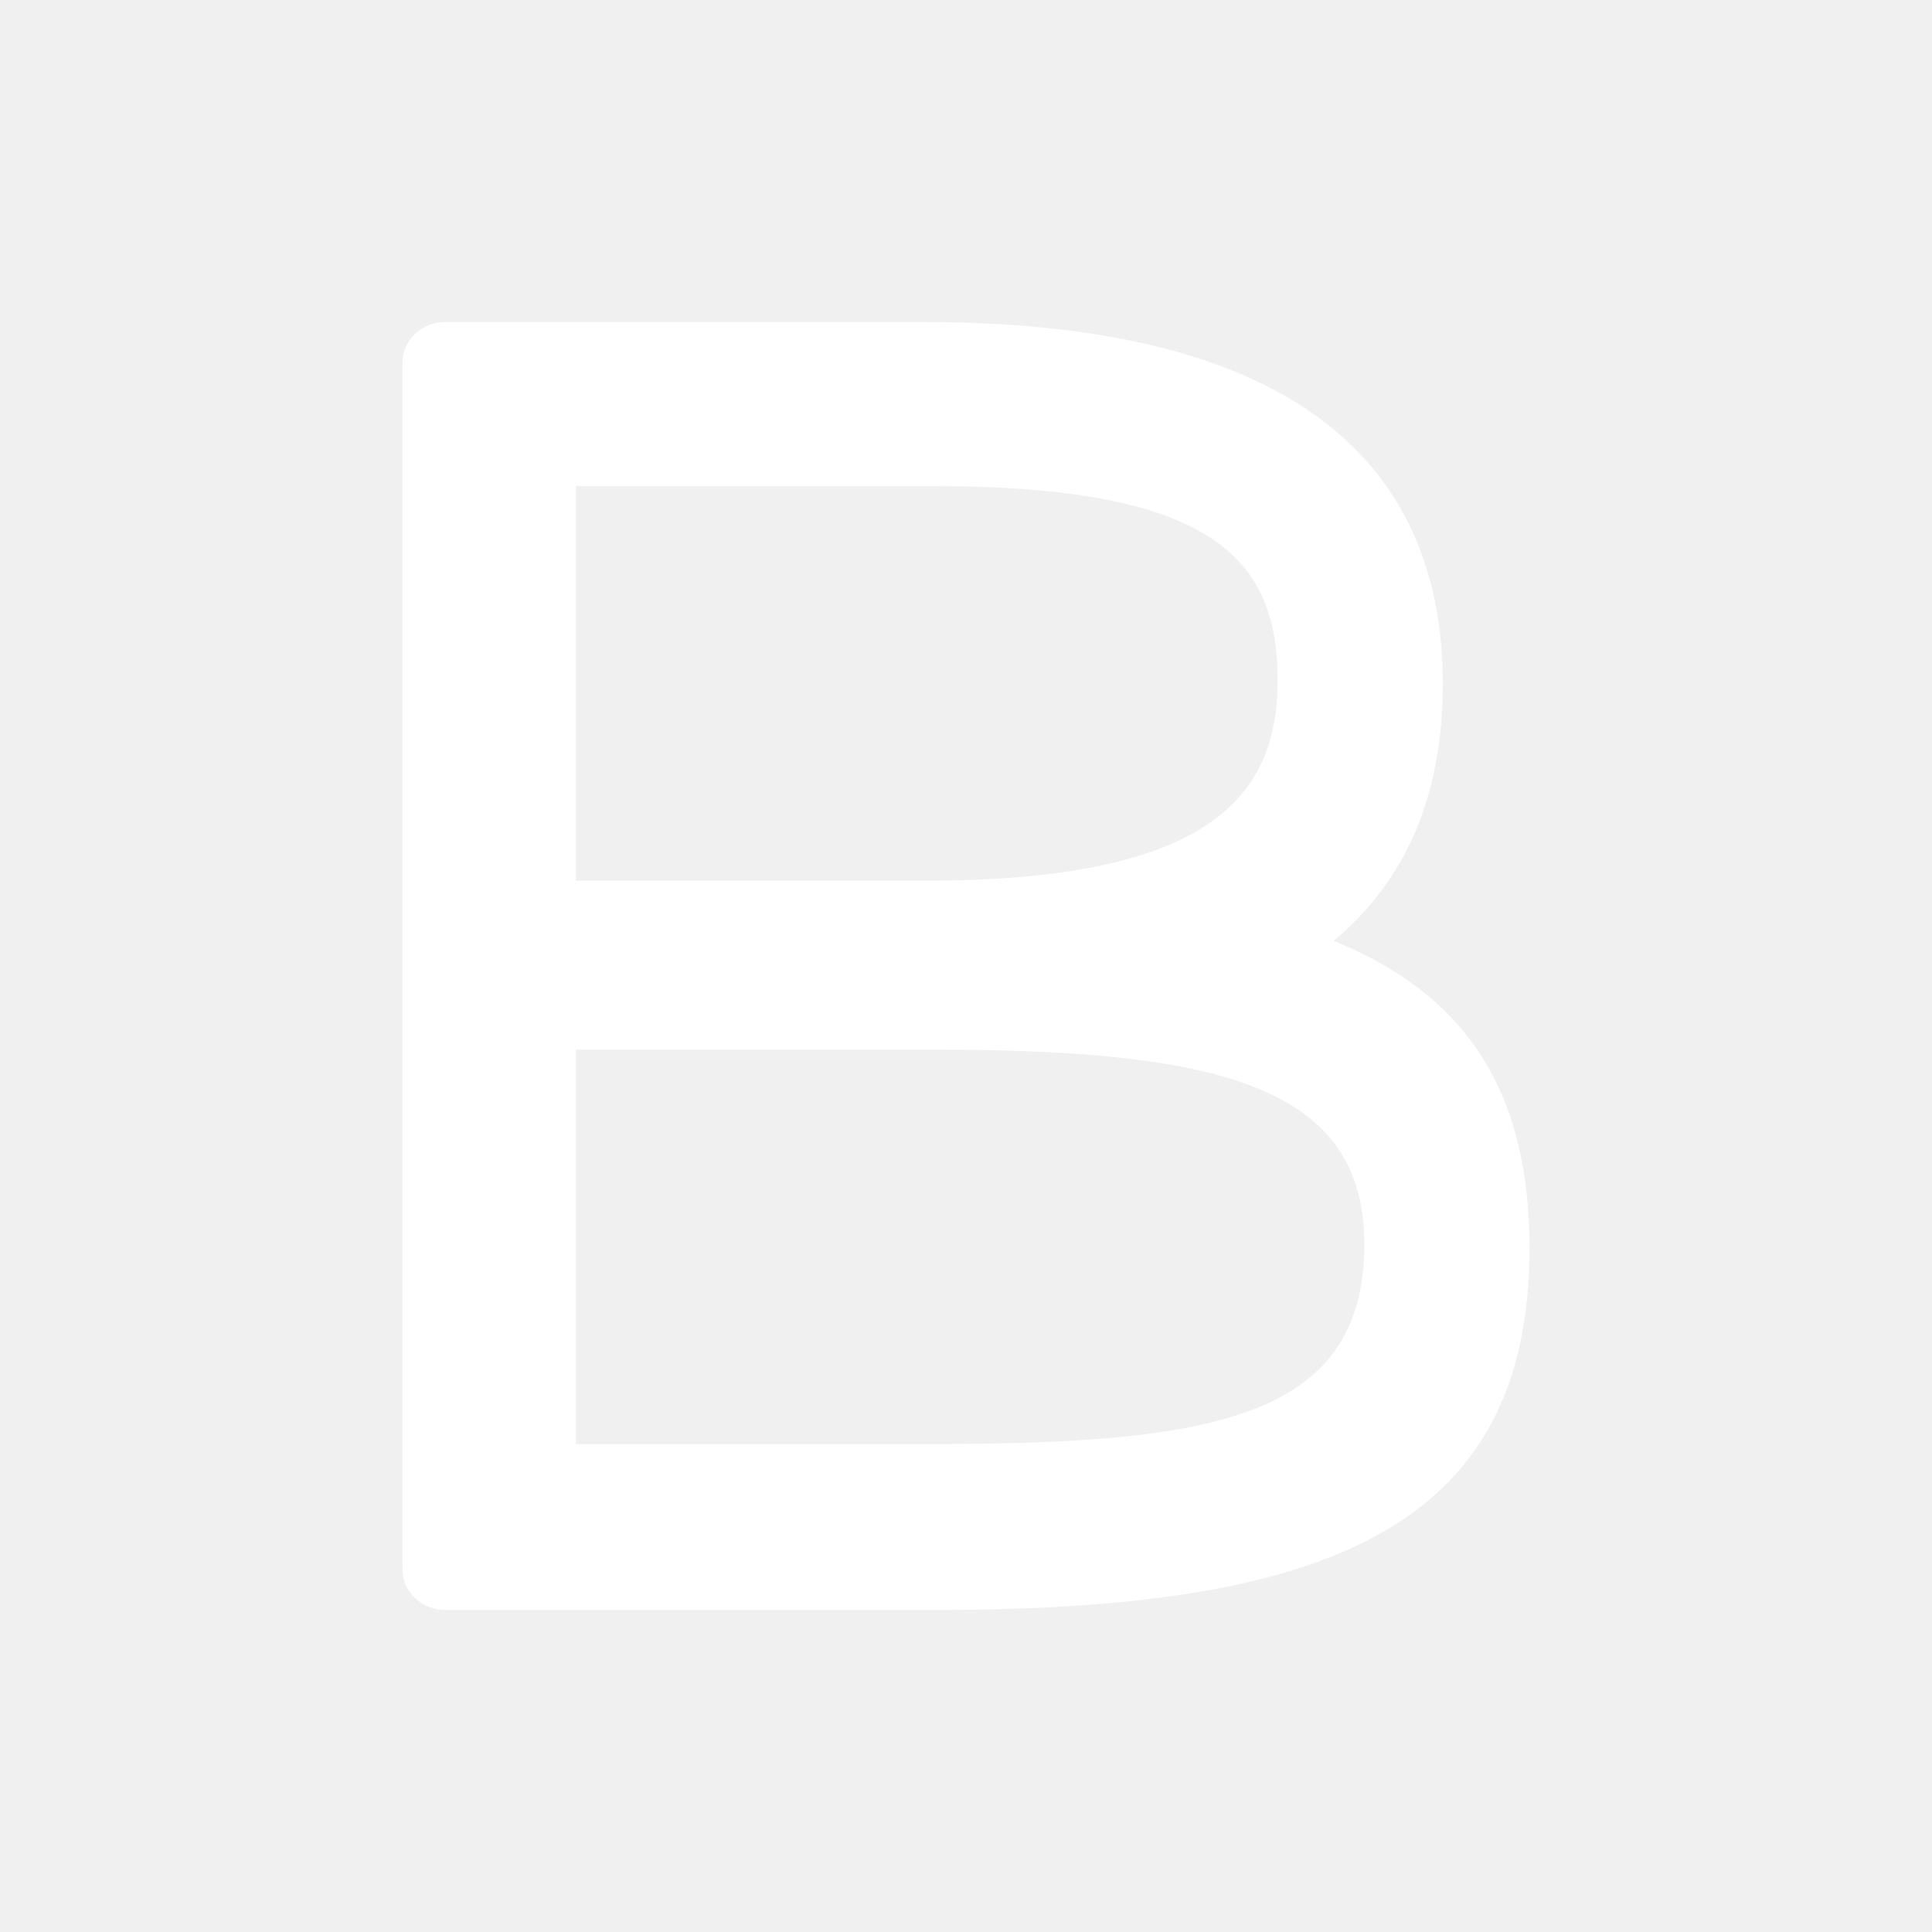
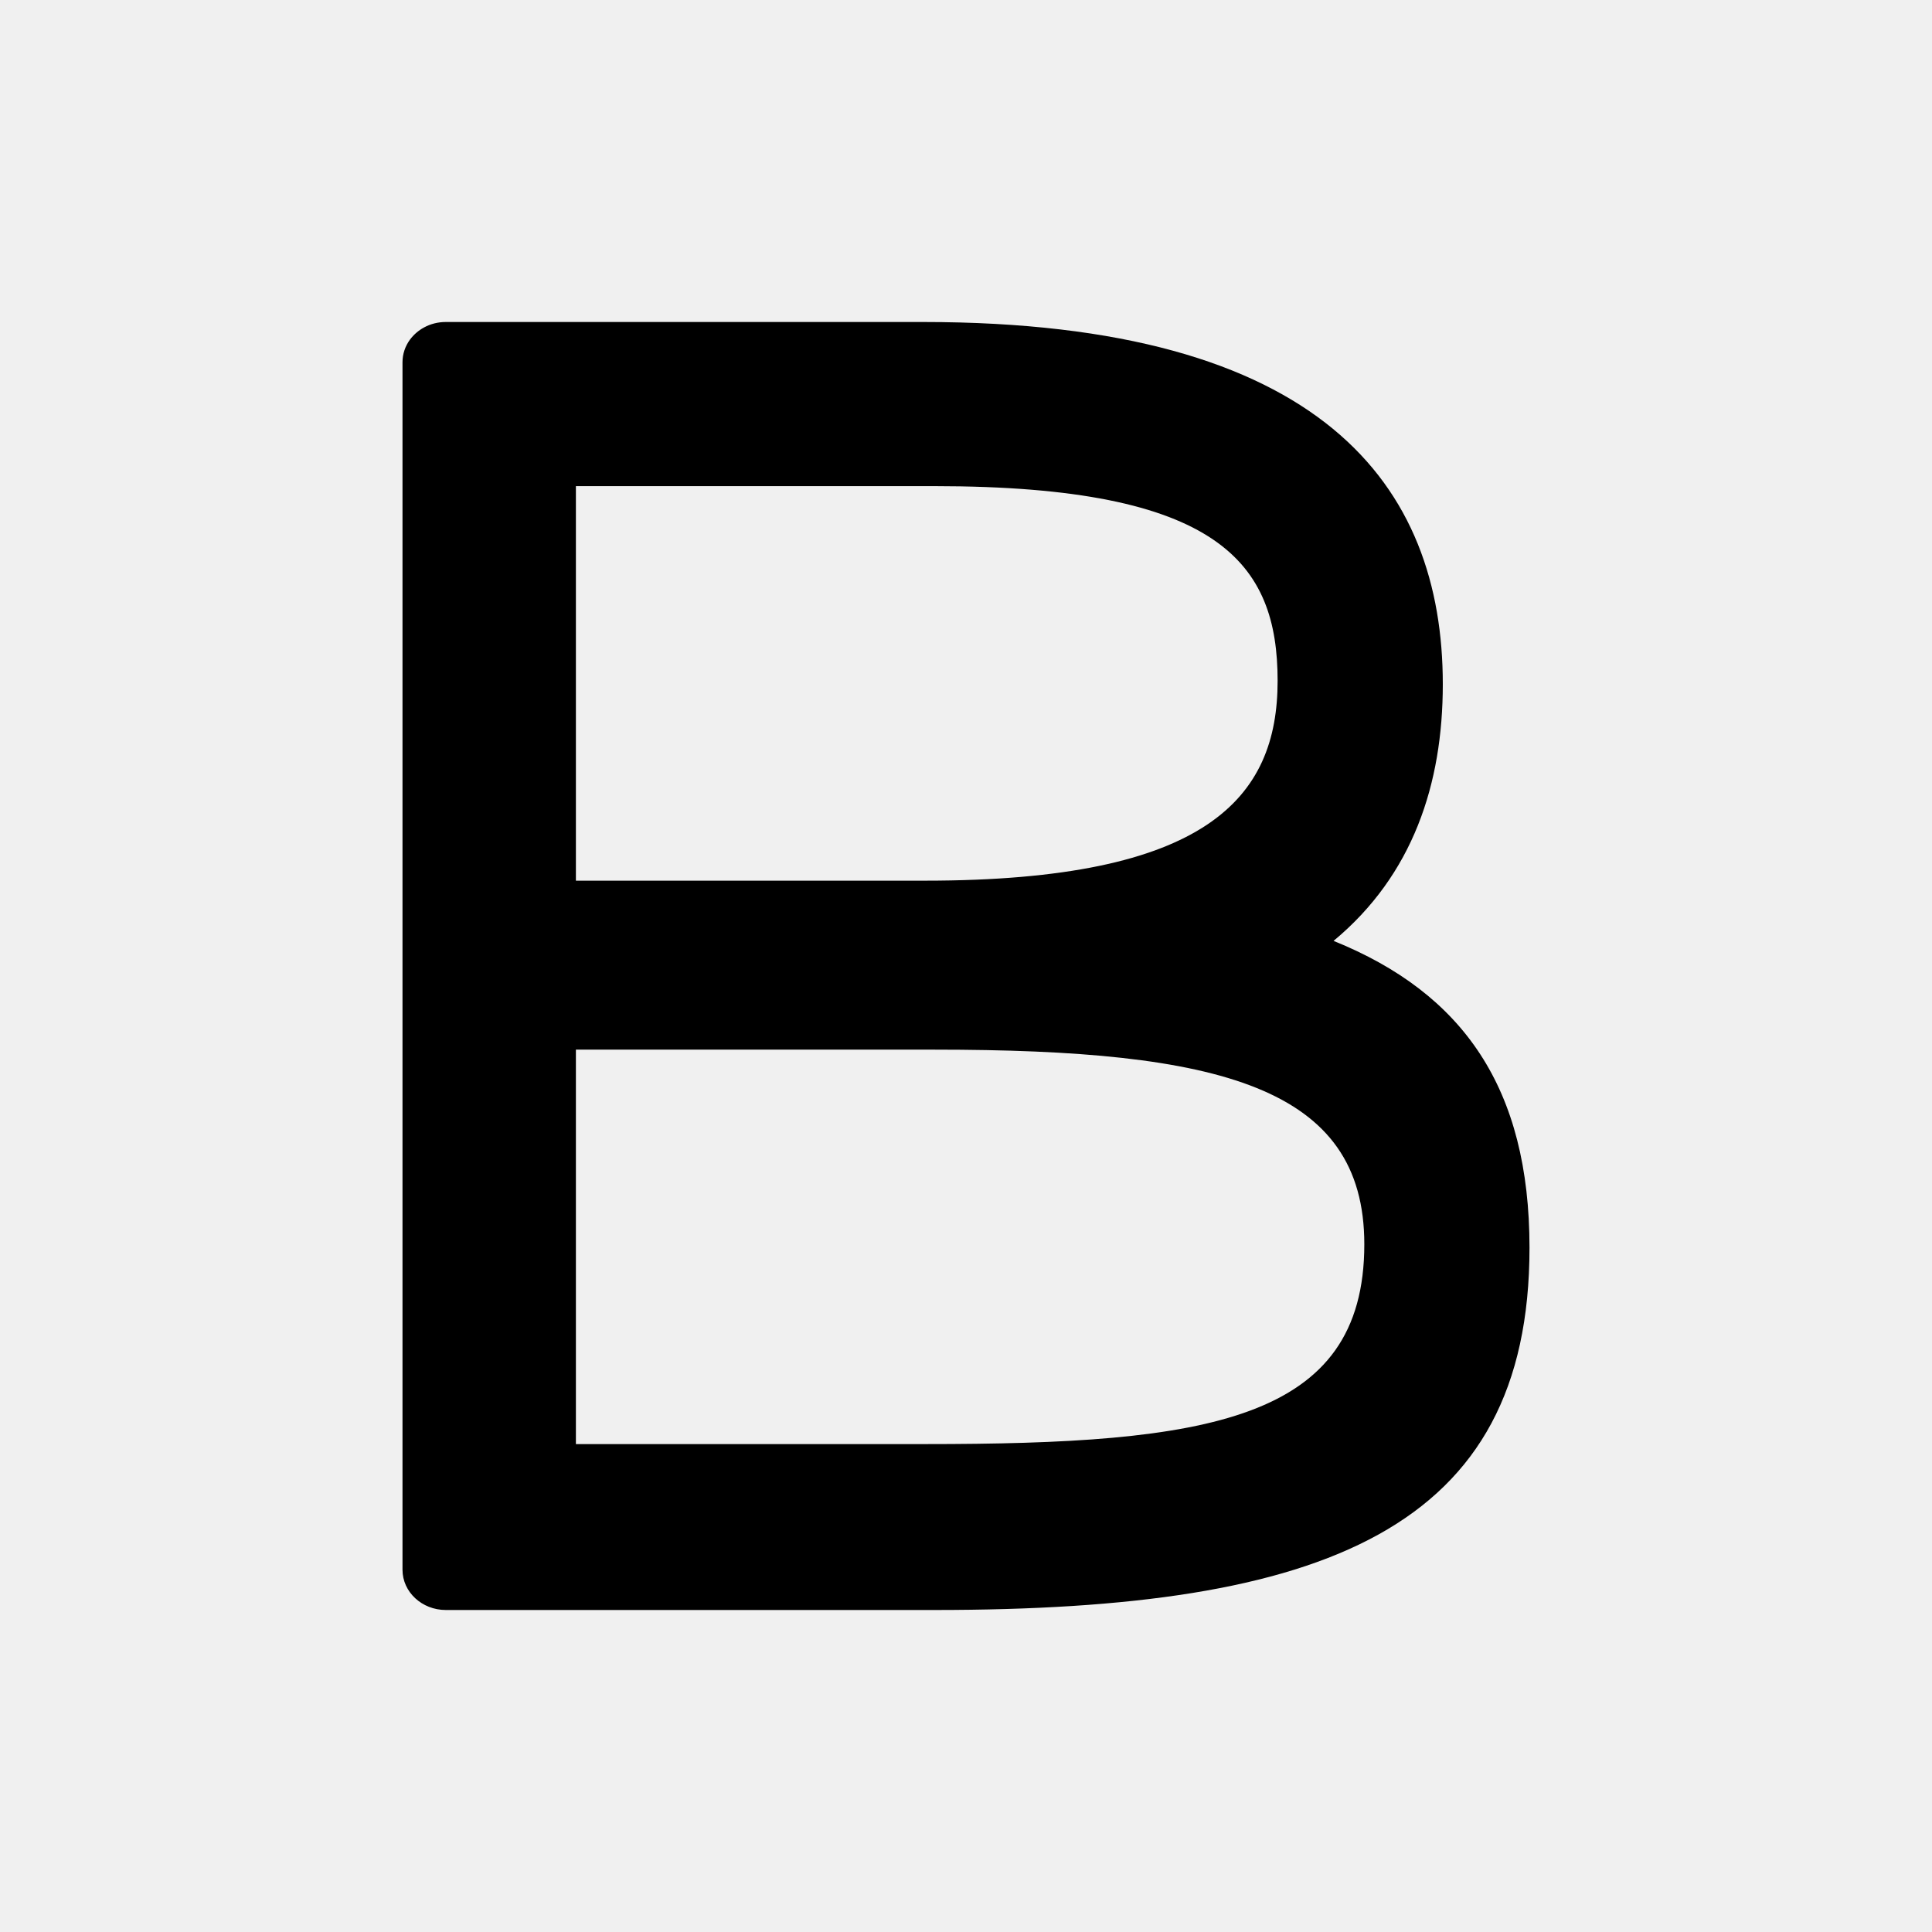
<svg xmlns="http://www.w3.org/2000/svg" aria-label="bold" width="24" height="24" viewBox="0 0 24 24">
-   <path fill-rule="evenodd" clip-rule="evenodd" d="M17.923 8.5C17.923 6.039 16.435 4 11.469 4H5.538C5.538 4 5.538 4 5.538 4C5.44 4 5.348 4.024 5.269 4.067C5.198 4.105 5.138 4.158 5.092 4.22C5.034 4.3 5 4.396 5 4.5V19.5C5 19.776 5.241 20 5.538 20H11.609C16.459 20 19 19 19 15.5C19 13.52 18.179 12.34 16.566 11.688C17.552 10.87 17.923 9.738 17.923 8.5ZM7.154 17.939L11.492 17.939C14.99 17.939 16.948 17.656 16.948 15.457C16.948 13.5 15.153 13.039 11.609 13.039H7.154L7.154 17.939ZM7.154 10.94L11.492 10.94C14.99 10.94 15.871 9.915 15.871 8.458C15.871 7 15.153 6.039 11.609 6.039L7.154 6.039L7.154 10.94Z" fill="white" />
+   <path fill-rule="evenodd" clip-rule="evenodd" d="M17.923 8.5C17.923 6.039 16.435 4 11.469 4H5.538C5.538 4 5.538 4 5.538 4C5.44 4 5.348 4.024 5.269 4.067C5.198 4.105 5.138 4.158 5.092 4.22C5.034 4.3 5 4.396 5 4.5V19.5C5 19.776 5.241 20 5.538 20H11.609C16.459 20 19 19 19 15.5C19 13.52 18.179 12.34 16.566 11.688C17.552 10.87 17.923 9.738 17.923 8.5ZM7.154 17.939L11.492 17.939C14.99 17.939 16.948 17.656 16.948 15.457C16.948 13.5 15.153 13.039 11.609 13.039H7.154L7.154 17.939ZM7.154 10.94L11.492 10.94C14.99 10.94 15.871 9.915 15.871 8.458C15.871 7 15.153 6.039 11.609 6.039L7.154 6.039L7.154 10.94Z" />
</svg>
